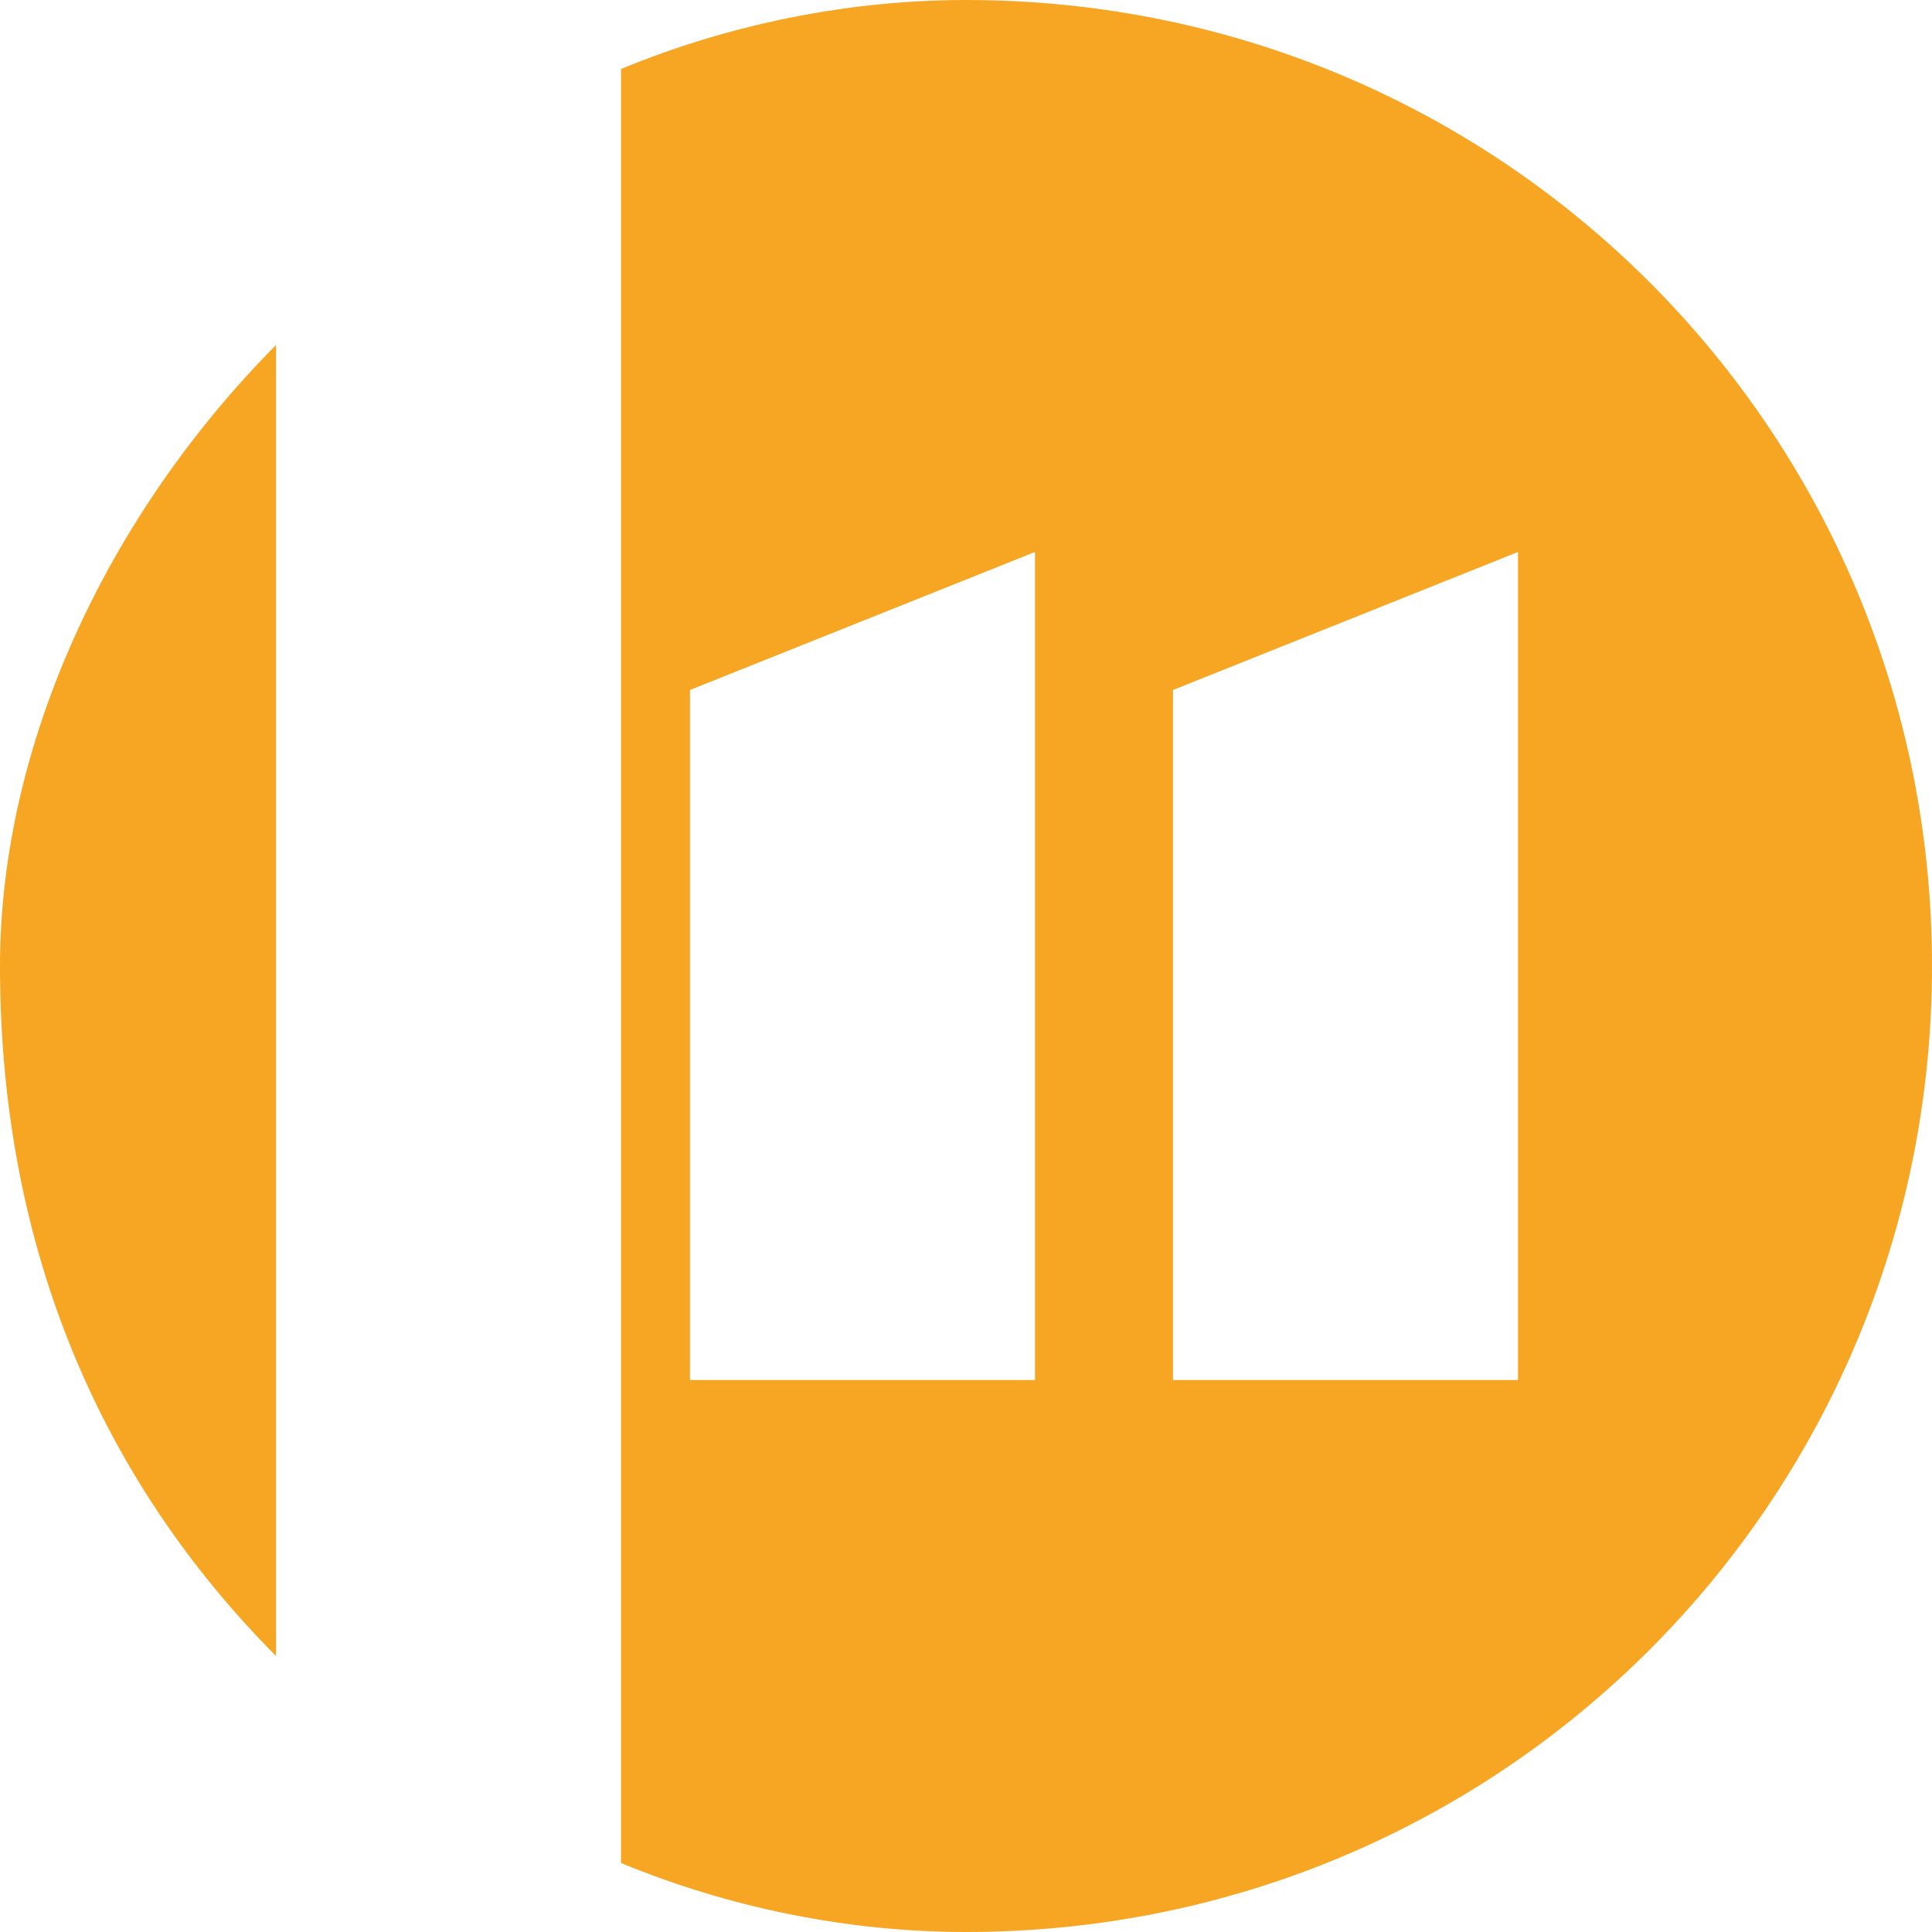
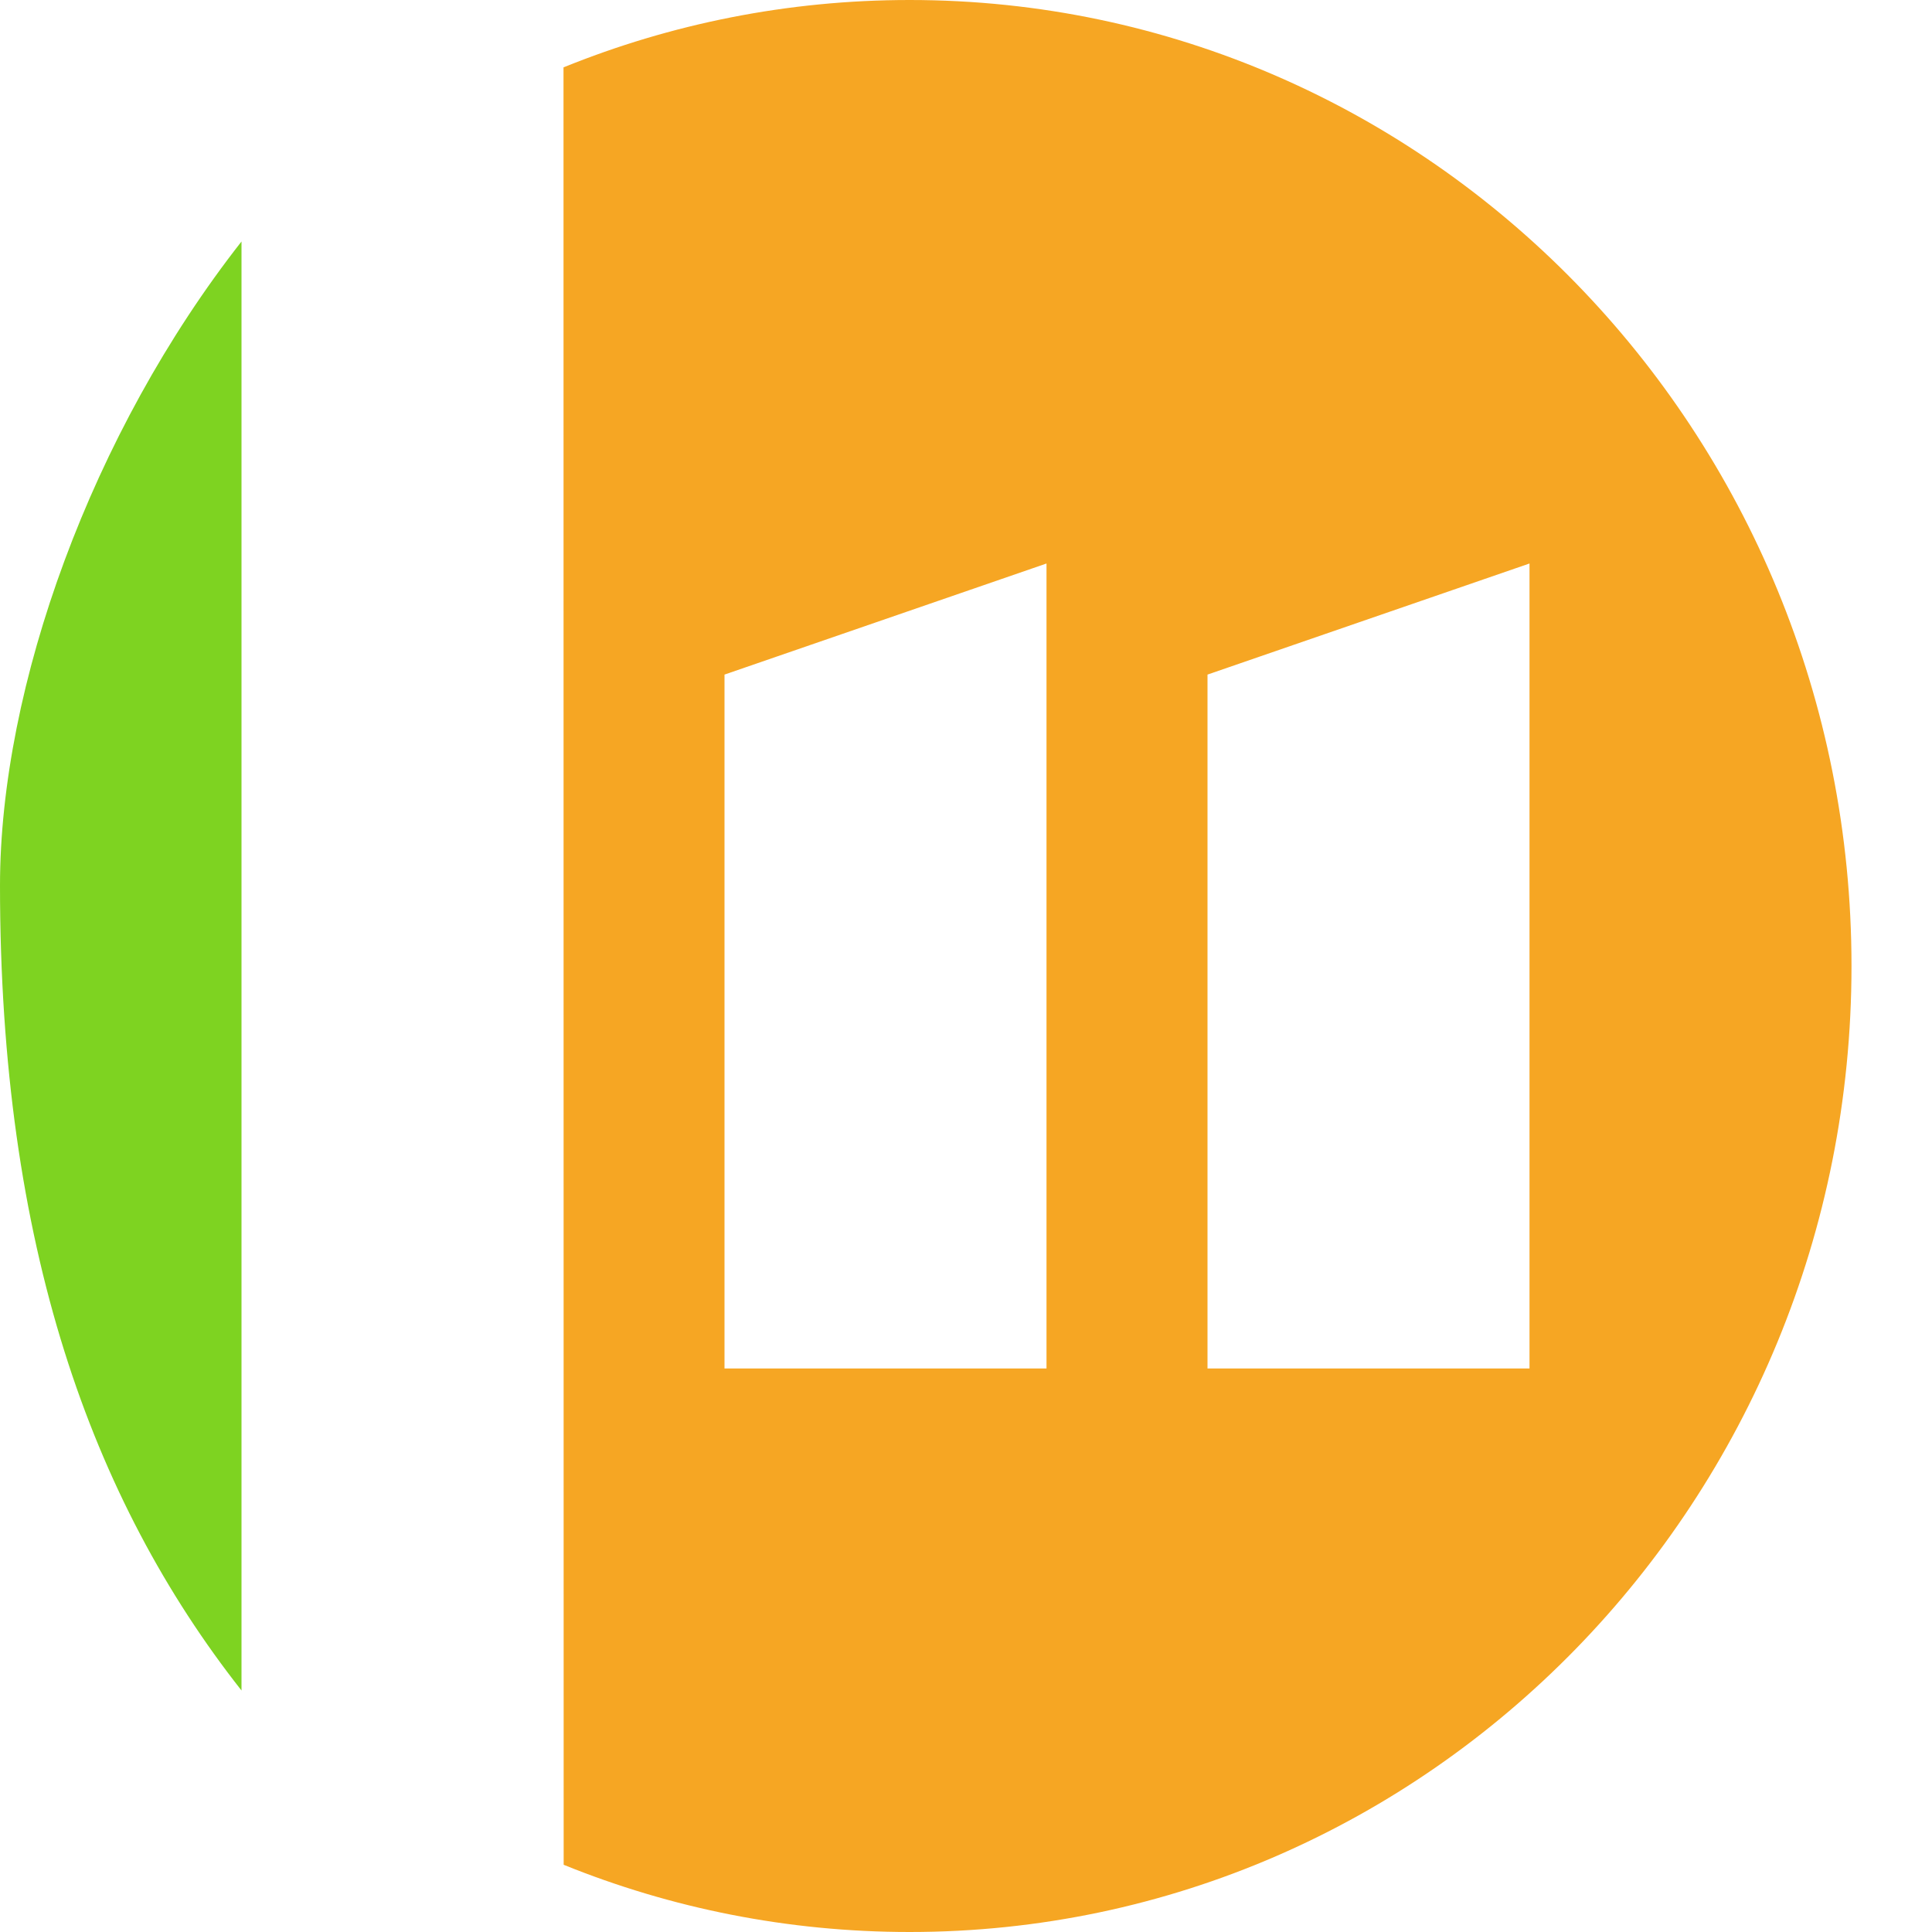
- <svg xmlns="http://www.w3.org/2000/svg" width="28px" height="28px" viewBox="0 0 28 28" version="1.1">
+ <svg xmlns="http://www.w3.org/2000/svg" width="24px" height="24px" viewBox="0 0 24 24" version="1.1">
  <defs />
  <g id="Page-1" stroke="none" stroke-width="1" fill="none" fill-rule="evenodd">
-     <g id="easydb" fill="#F6A623">
-       <path d="M4,24 C1.506,21.489 0,18.153 0,14 C0,10.84 1.515,7.509 4,5 L4,24" id="Fill-22" />
-       <path d="M17,20 L17,10 L22,8 L22,20 L17,20 Z M10,20 L10,10 L15,8 L15,20 L10,20 Z M9,1 L9,27 C10.583,27.654 12.305,28 14,28 C21.78,28 28,21.731 28,14 C28,6.269 21.78,0 14,0 C12.304,0 10.581,0.347 9,1 Z" id="Fill-24" />
+     <g id="easydb">
+       <path d="M3,21 C1.129,18.621 0,15.461 0,11 C0,8.532 1.136,5.377 3,3 L3,21" id="Fill-22" fill="#7ED321" />
+       <path d="M19,17 L15,17 L15,8.38 L19,7 L19,17 L19,17 Z M13,17 L9,17 L9,8.38 L13,7 L13,17 L13,17 Z M11.3,0 C9.782,0 8.331,0.297 7,0.837 L7.002,23.165 C8.333,23.704 9.783,24 11.3,24 C17.762,24 23,18.627 23,12 C23,5.373 17.762,0 11.3,0 L11.3,0 Z" id="Fill-24" fill="#F6A623" />
    </g>
  </g>
</svg>
